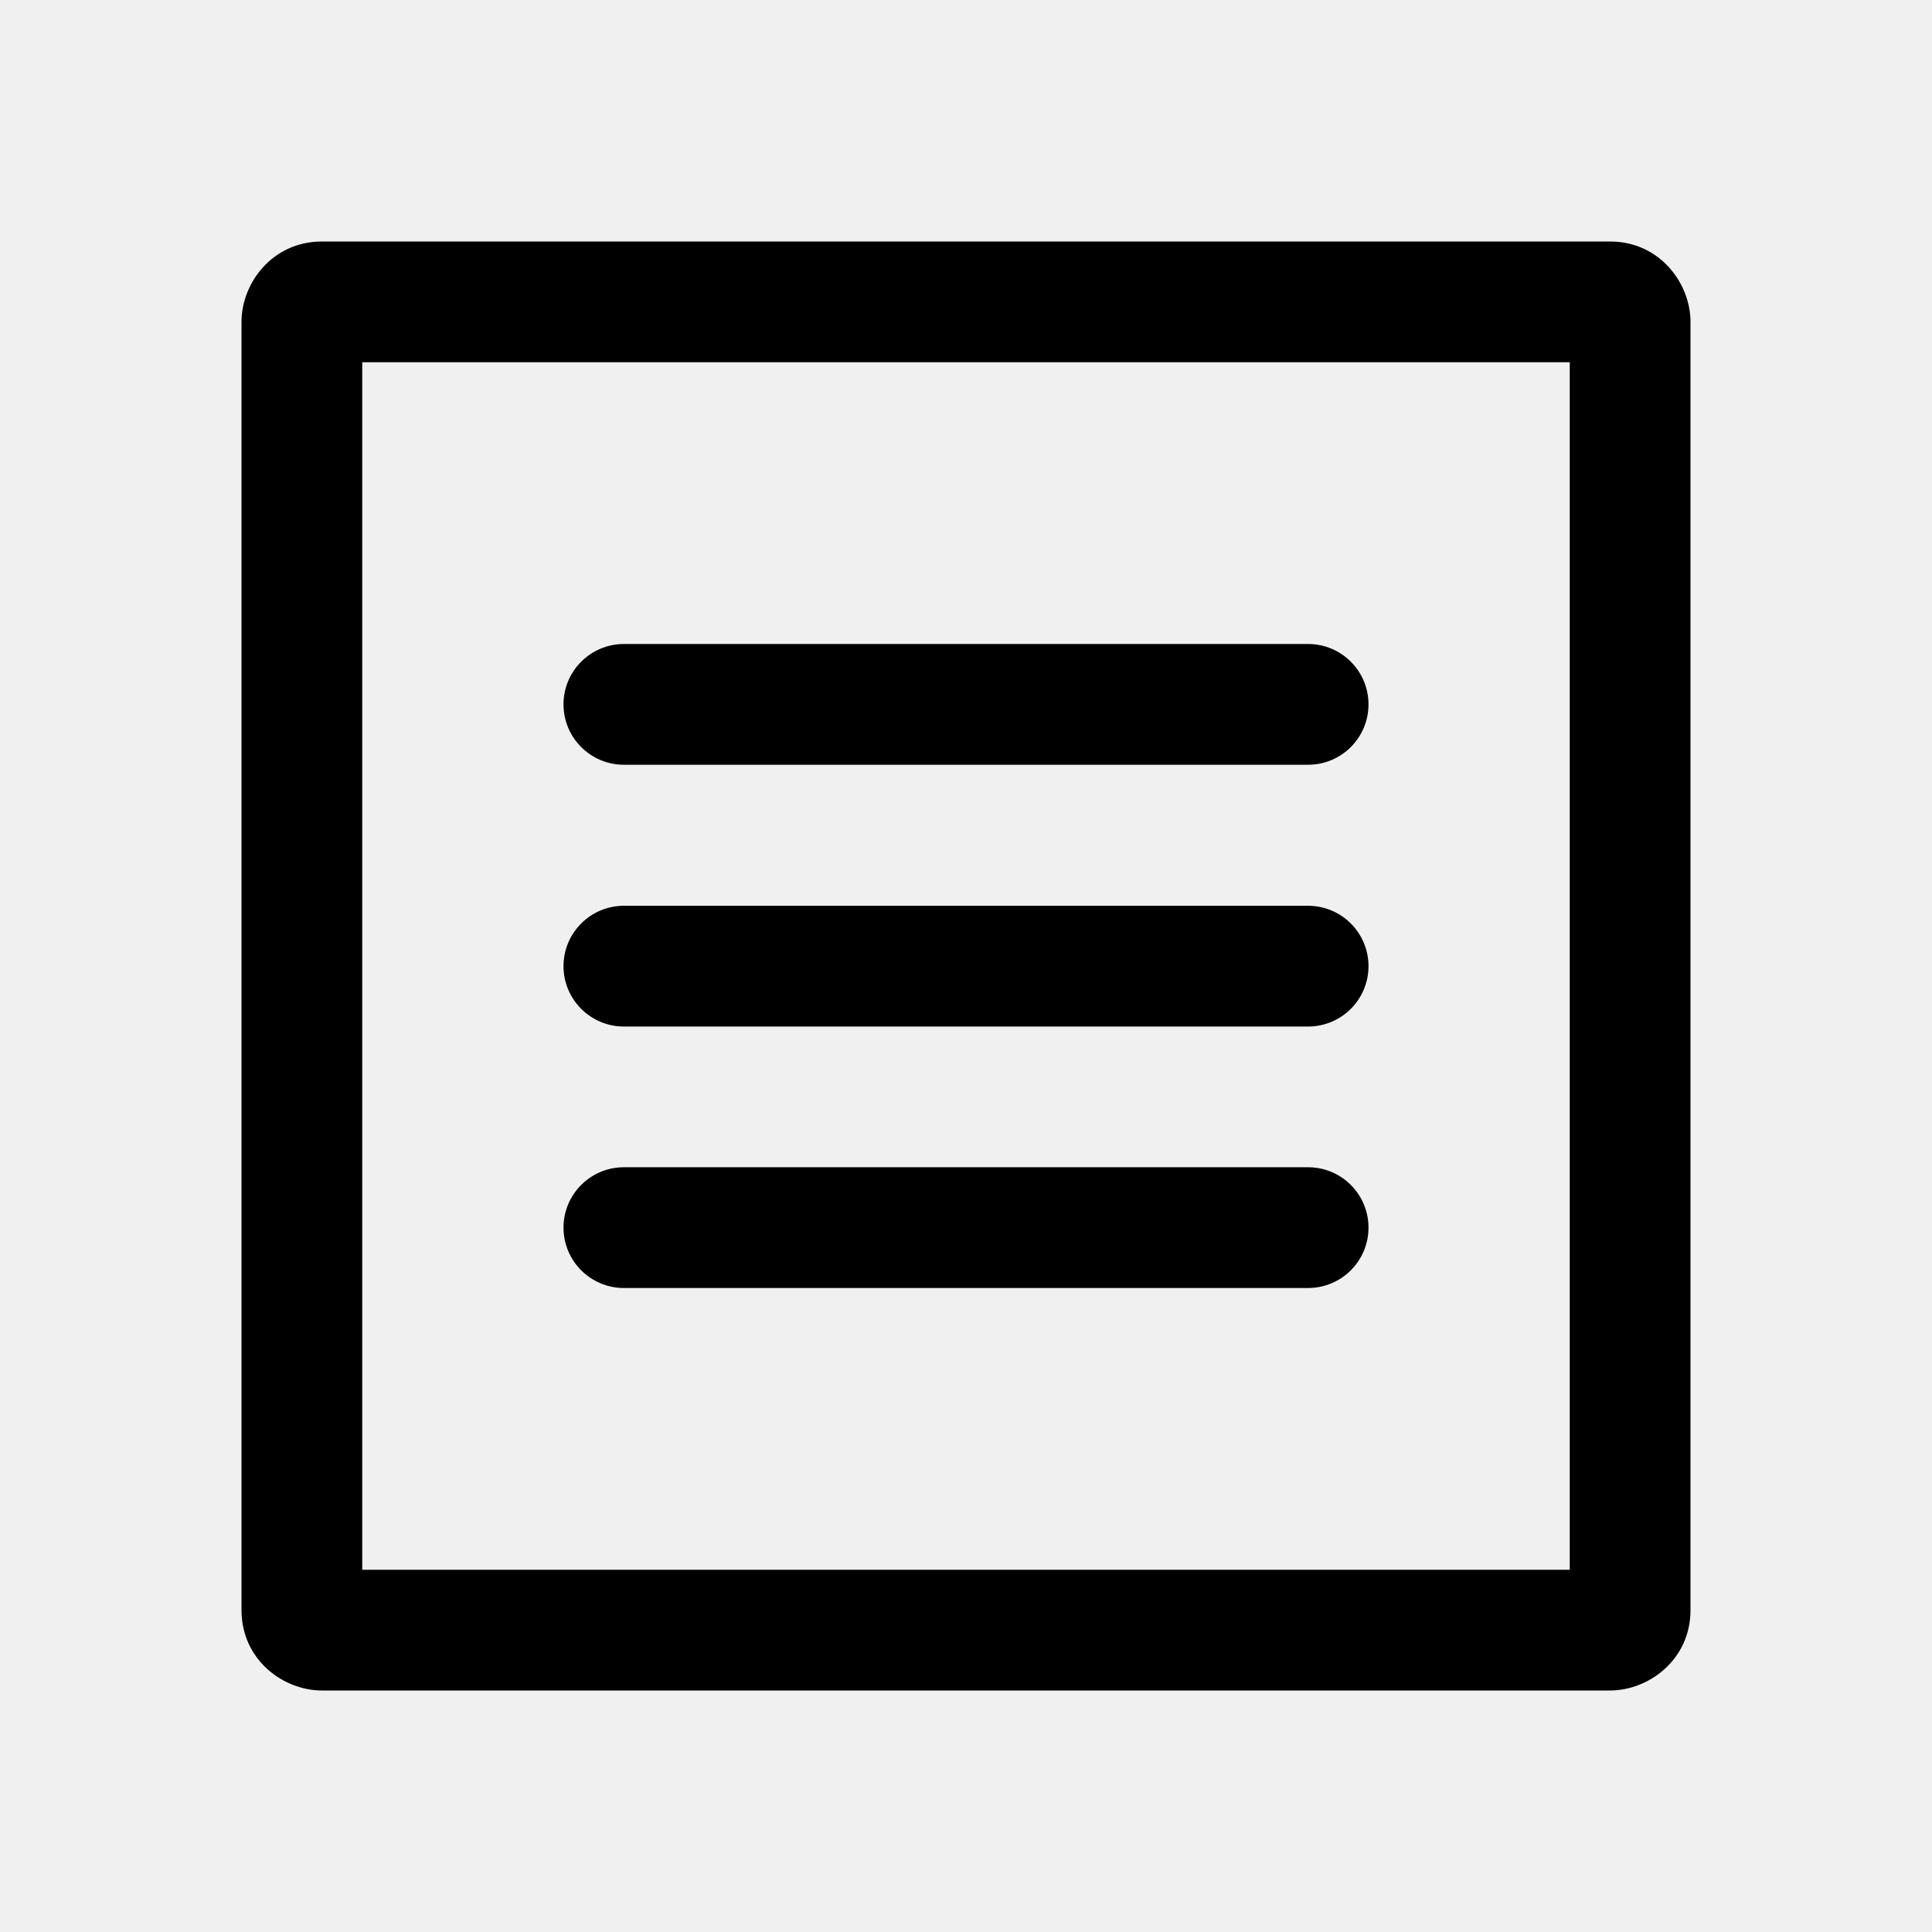
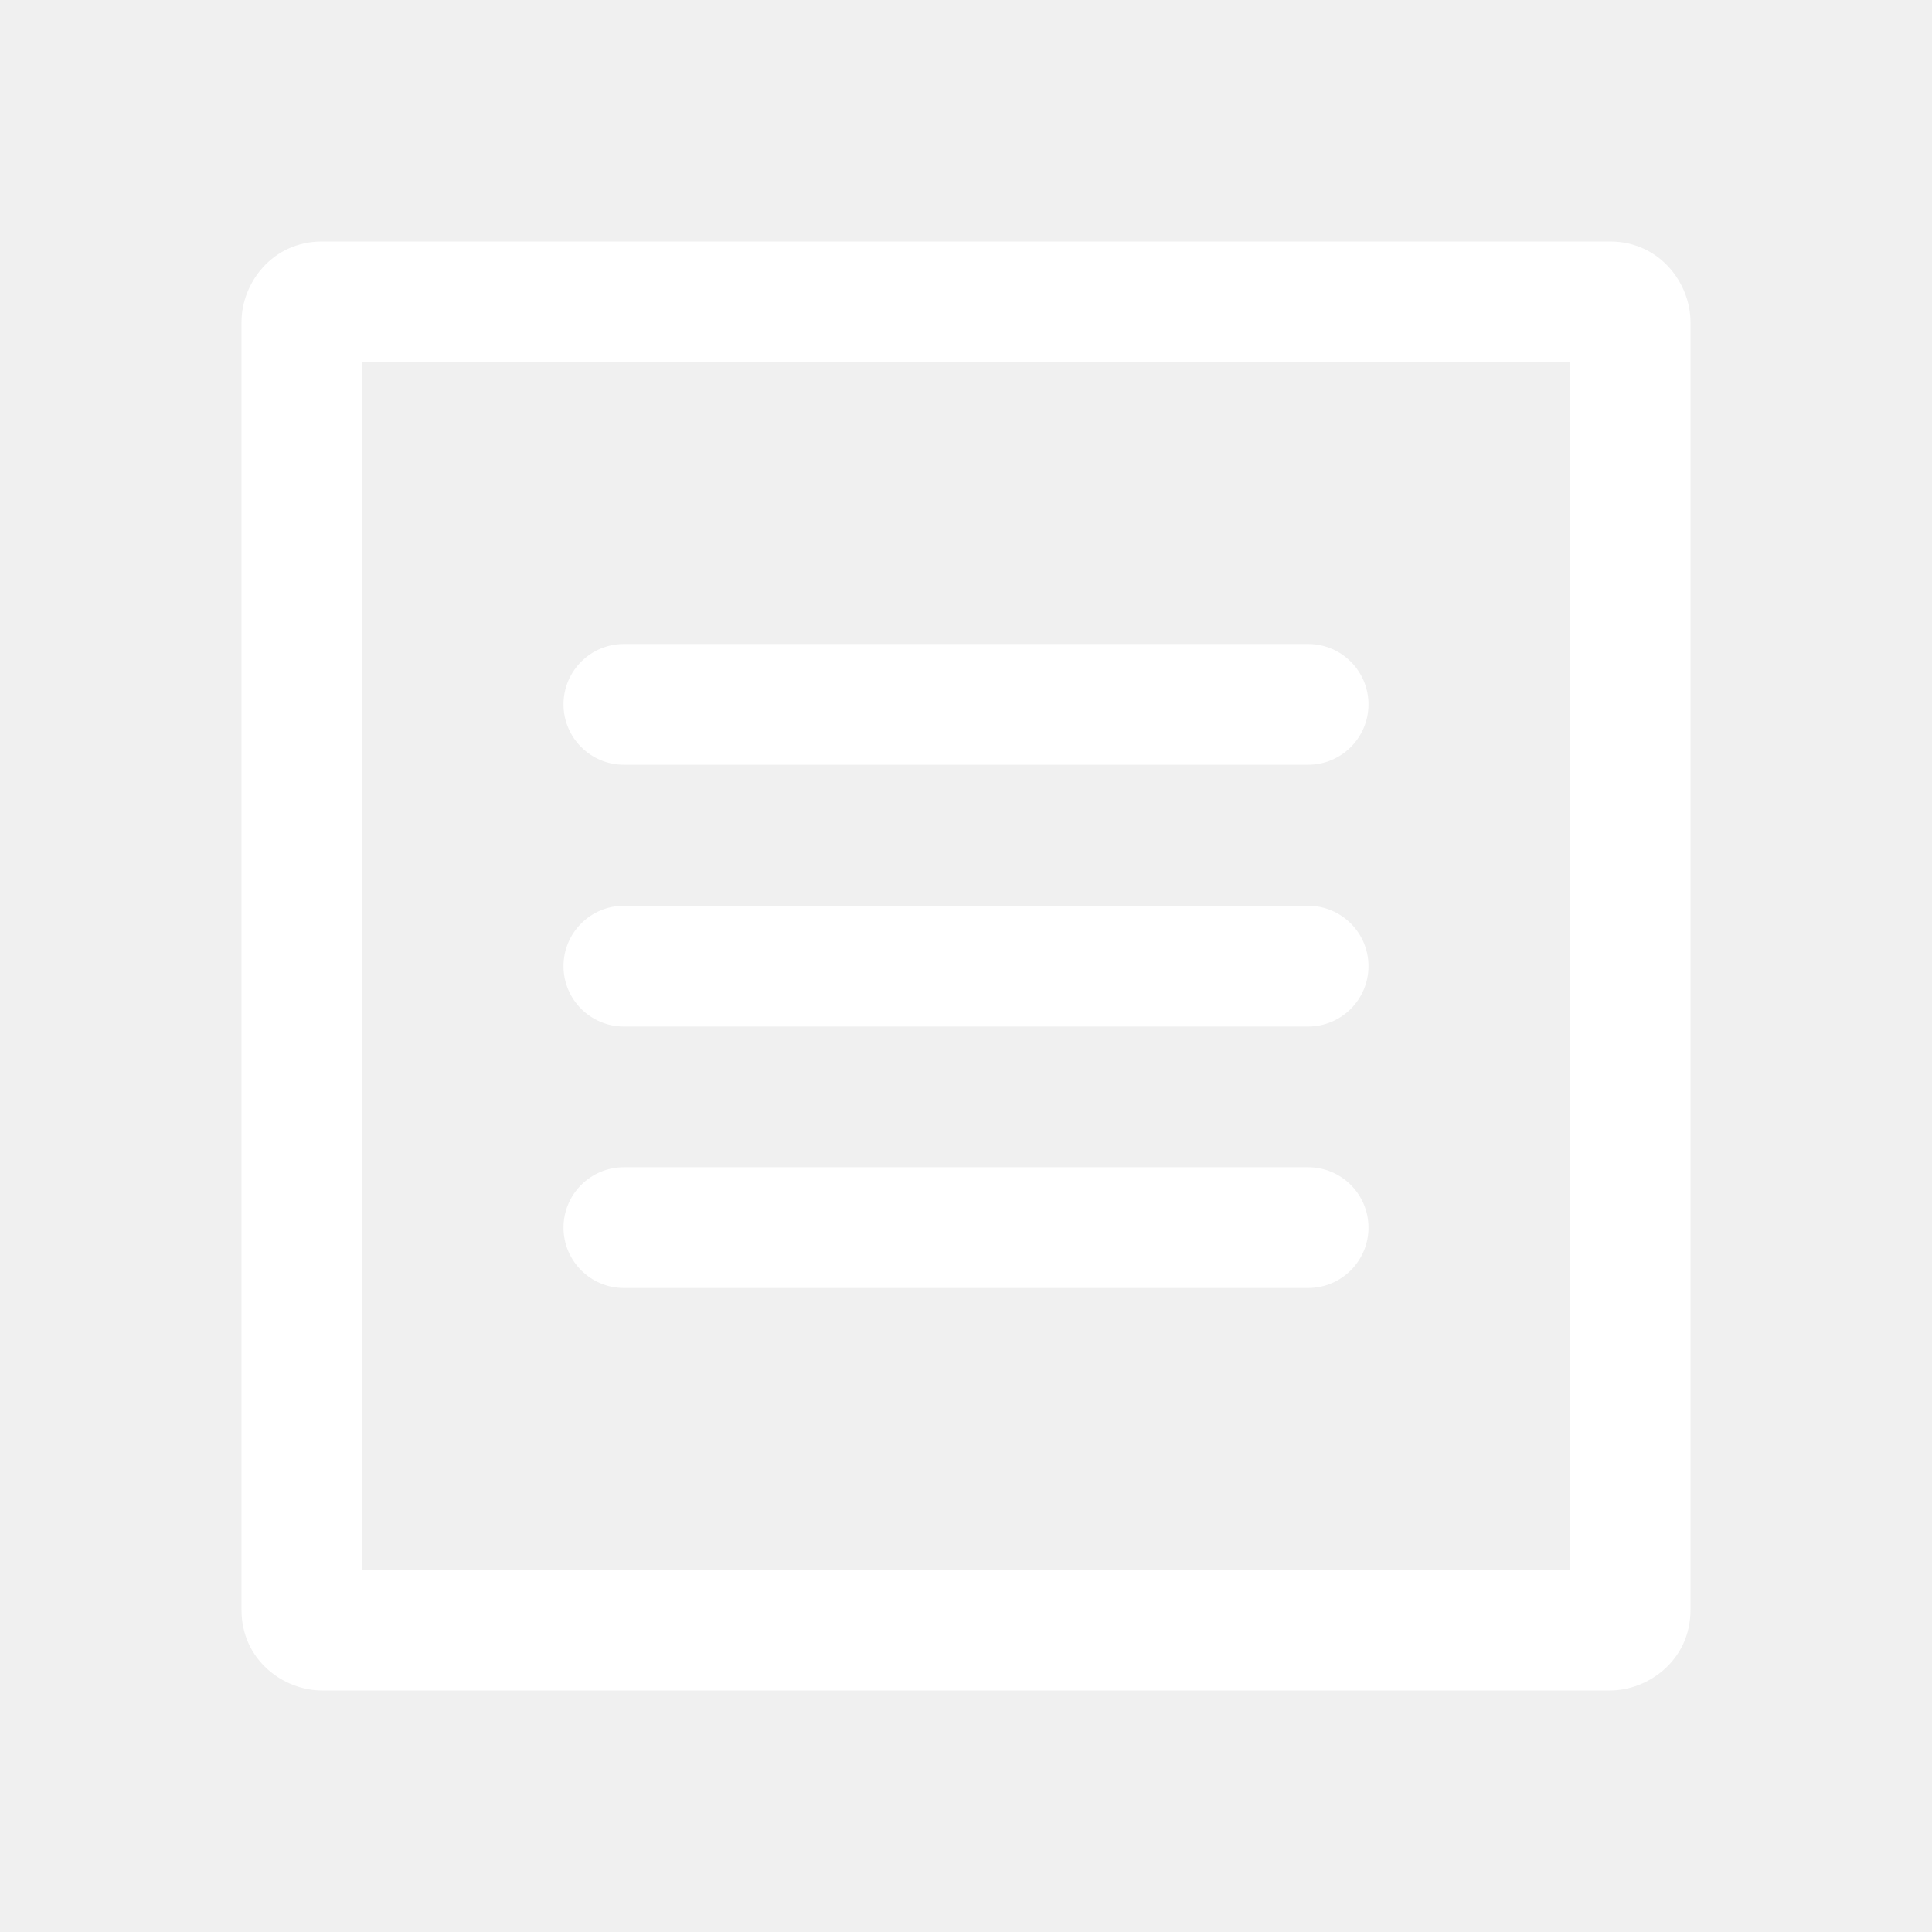
- <svg xmlns="http://www.w3.org/2000/svg" clip-rule="evenodd" fill-rule="evenodd" stroke-linejoin="round" stroke-miterlimit="2" viewBox="0 0 24 24">
+ <svg xmlns="http://www.w3.org/2000/svg" clip-rule="evenodd" fill="white" fill-rule="evenodd" stroke-linejoin="round" stroke-miterlimit="2" viewBox="0 0 24 24">
  <path d="m21 4c0-.478-.379-1-1-1h-16c-.62 0-1 .519-1 1v16c0 .621.52 1 1 1h16c.478 0 1-.379 1-1zm-16.5.5h15v15h-15zm12.5 10.75c0-.414-.336-.75-.75-.75h-8.5c-.414 0-.75.336-.75.75s.336.75.75.75h8.5c.414 0 .75-.336.75-.75zm0-3.248c0-.414-.336-.75-.75-.75h-8.5c-.414 0-.75.336-.75.75s.336.75.75.75h8.5c.414 0 .75-.336.75-.75zm0-3.252c0-.414-.336-.75-.75-.75h-8.5c-.414 0-.75.336-.75.75s.336.75.75.75h8.5c.414 0 .75-.336.75-.75z" fill-rule="nonzero" />
</svg>
